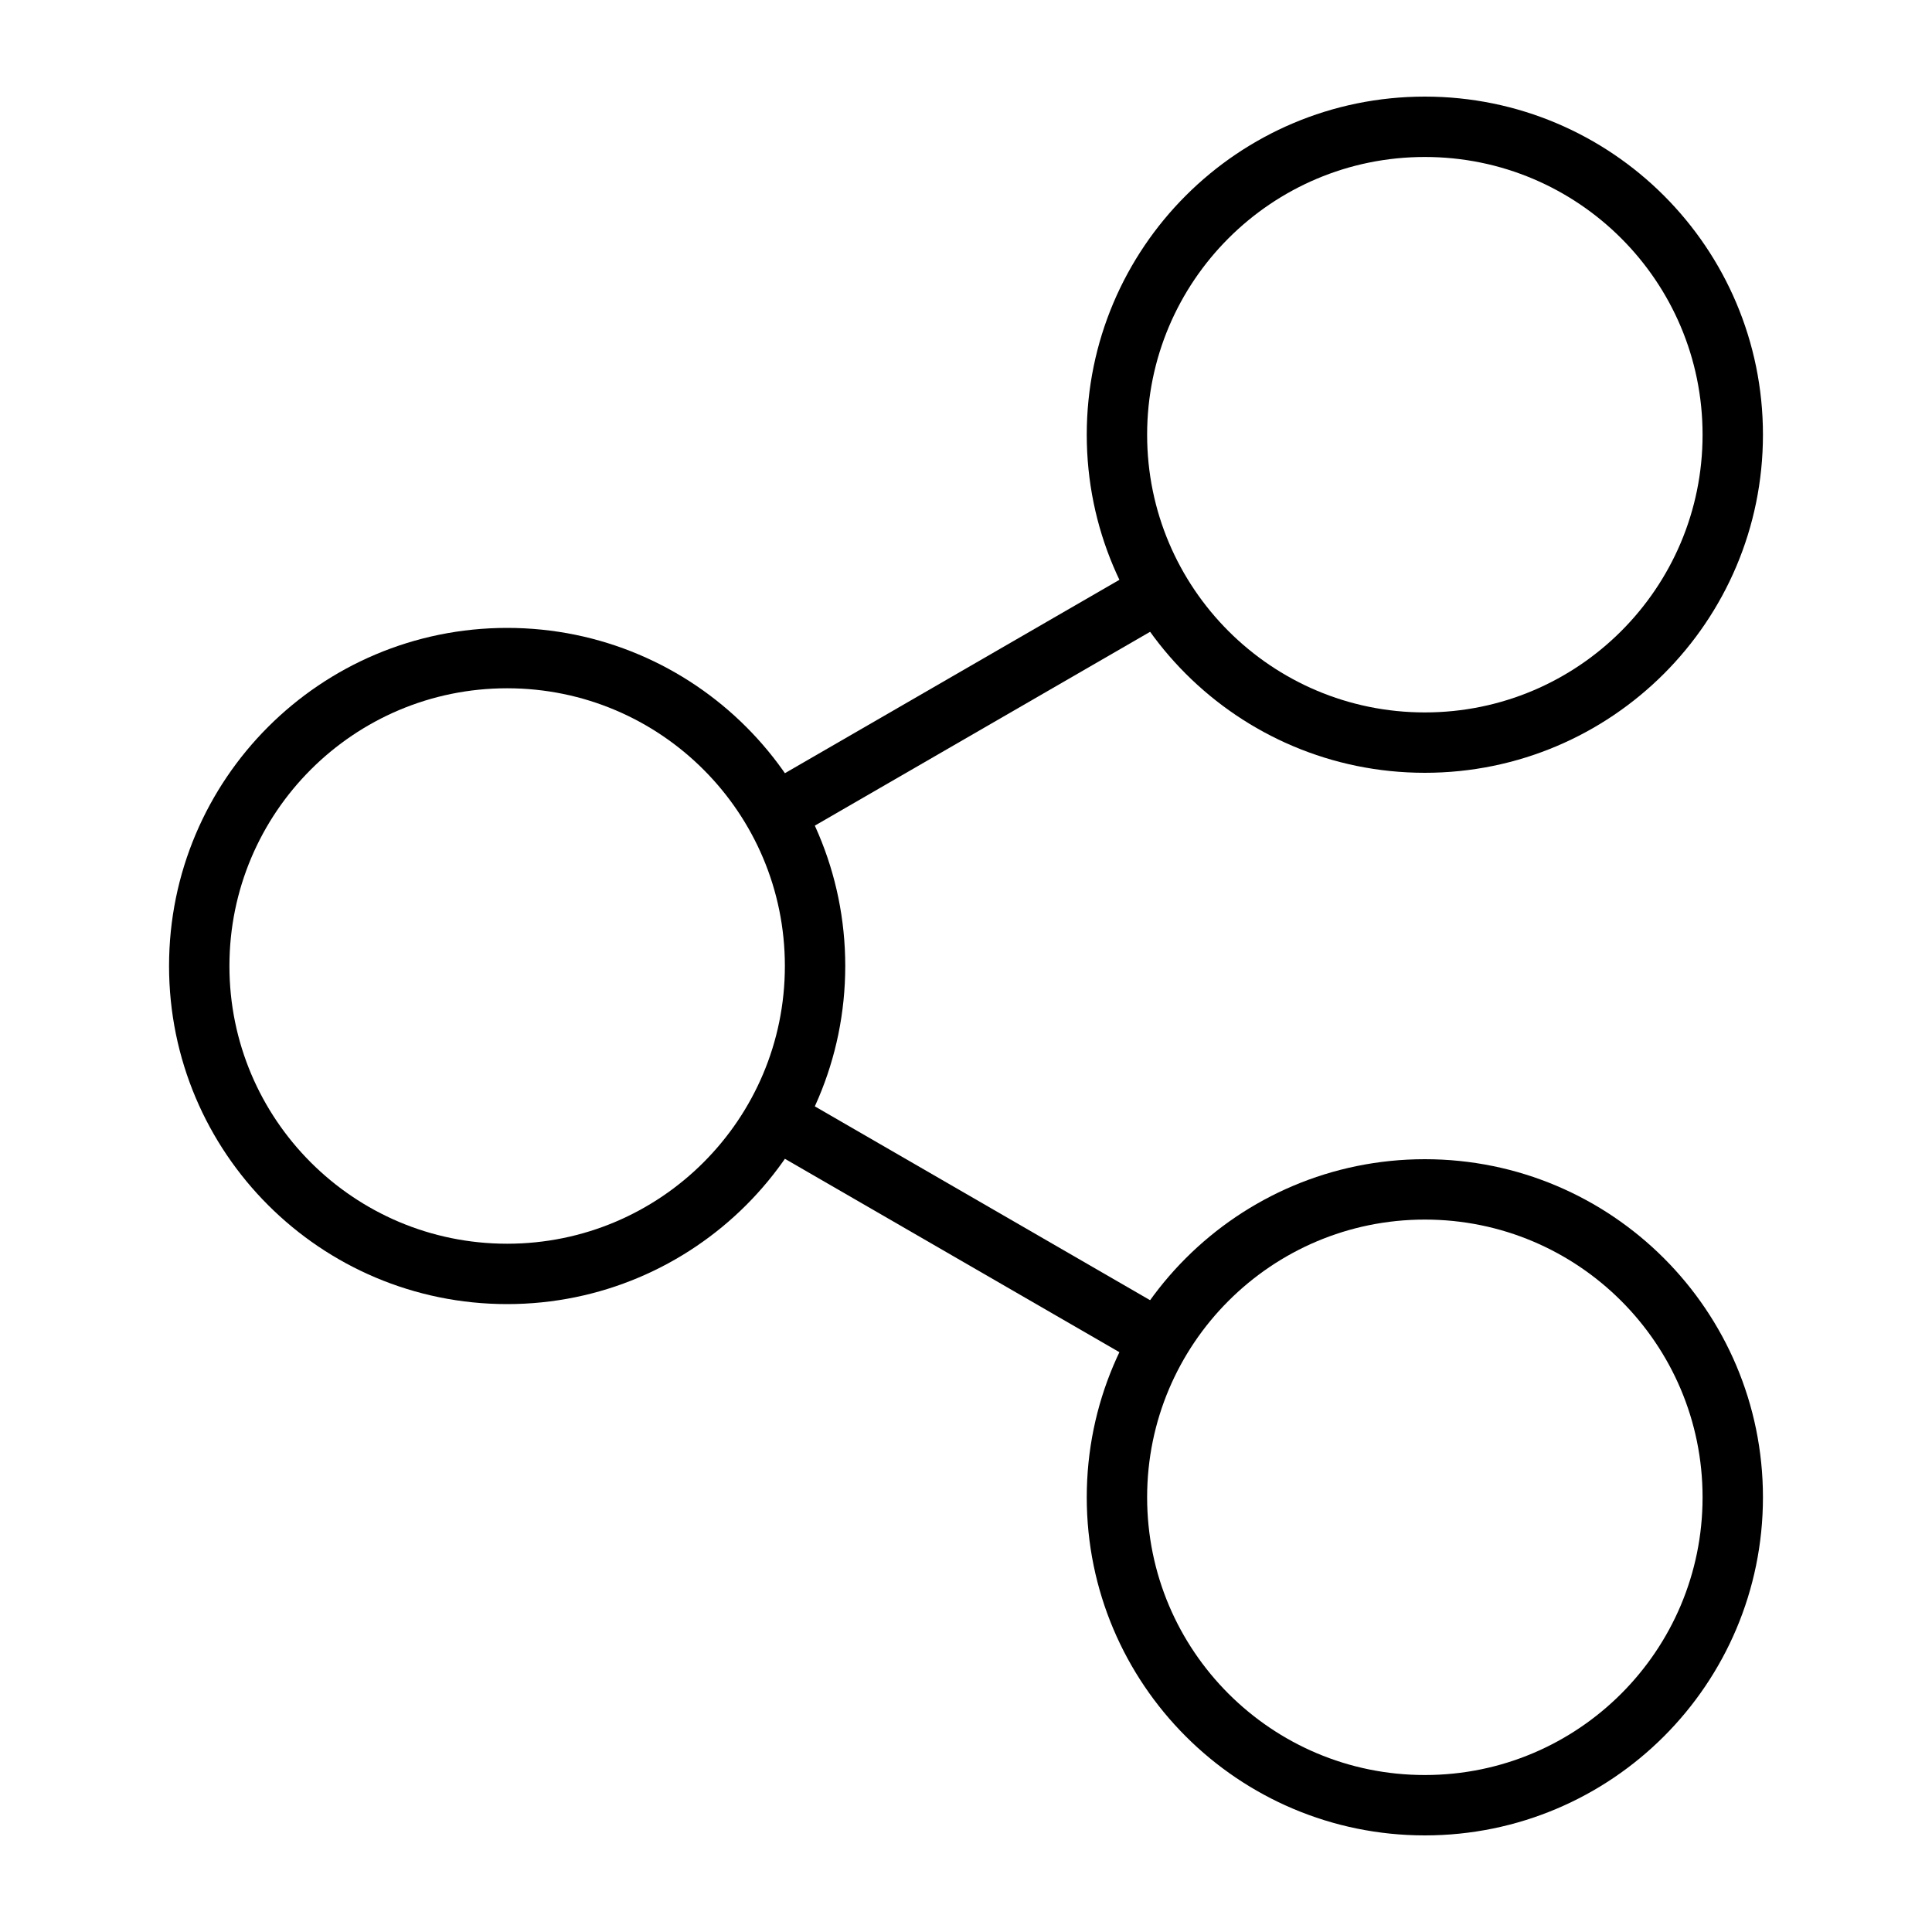
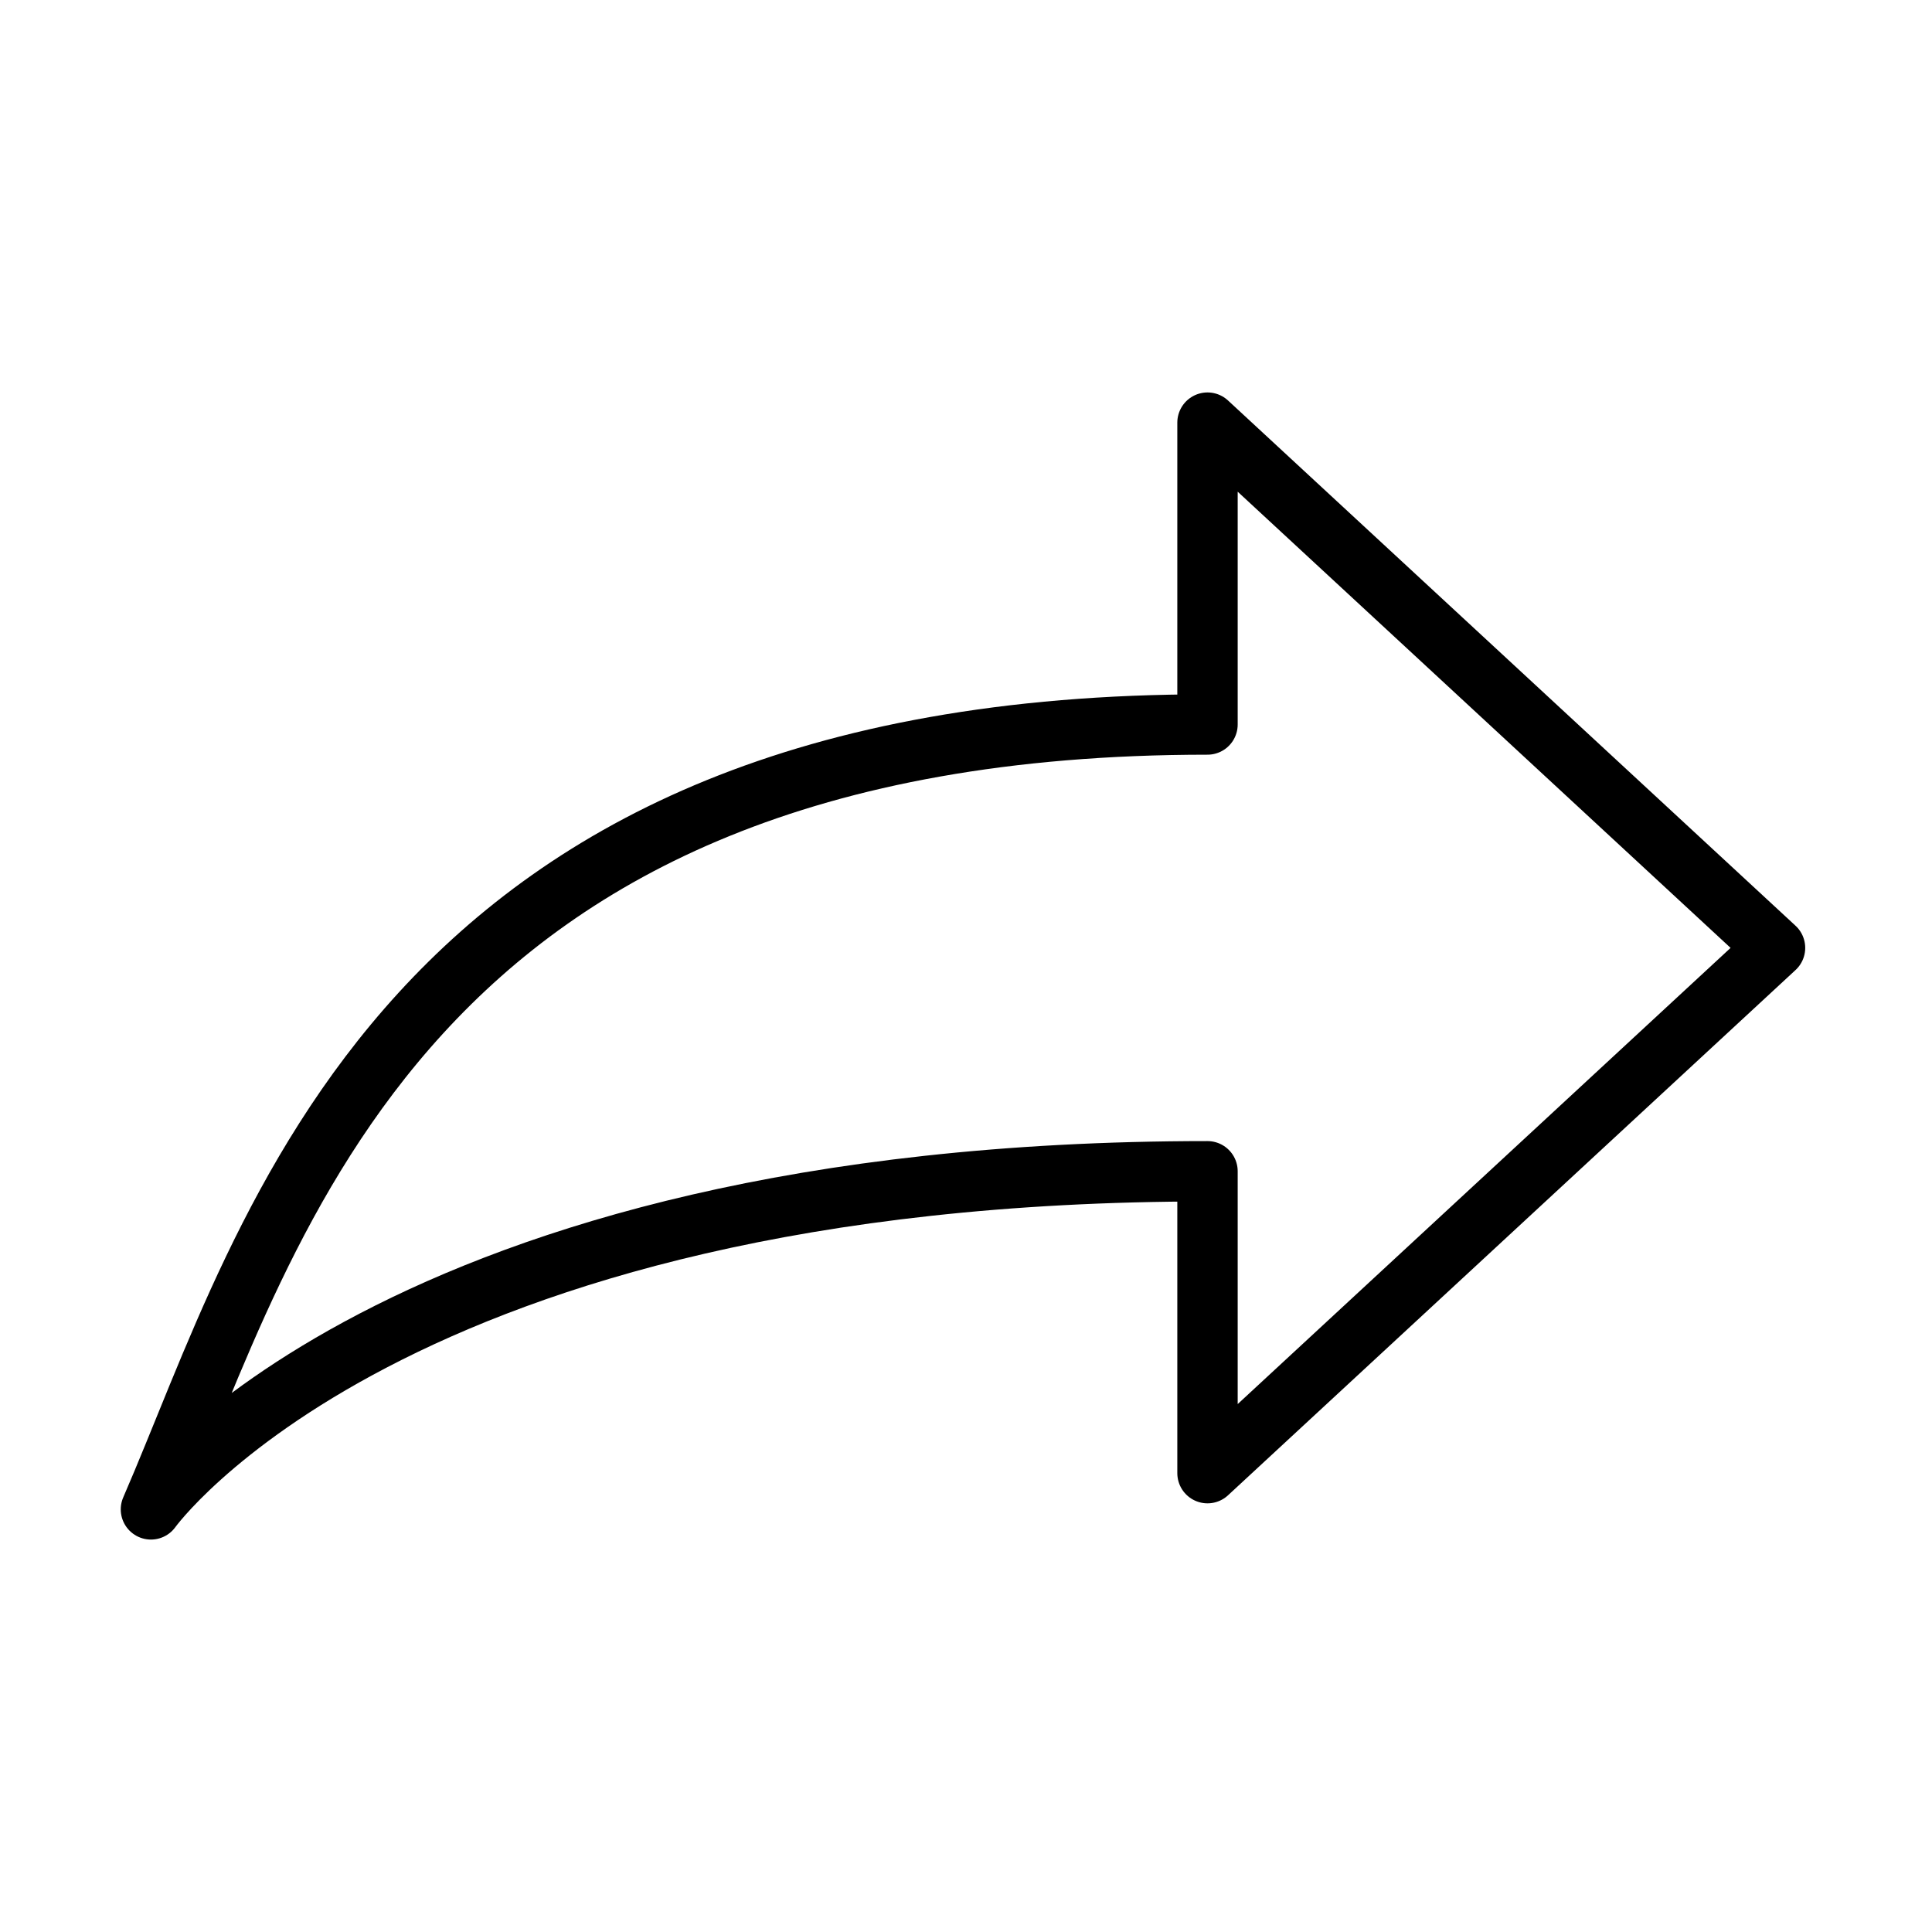
- <svg xmlns="http://www.w3.org/2000/svg" viewBox="0 0 32 32" fill="none" stroke="#000">
-   <circle cx="23.6" cy="7.2" r="5.1" />
-   <circle cx="23.6" cy="24.8" r="5.1" />
-   <circle cx="8.4" cy="16" r="5.1" />
-   <path d="M12.8 13.5l6.4-3.7M19.2 22.2l-6.4-3.7" />
+ <svg xmlns="http://www.w3.org/2000/svg" viewBox="0 0 32 32" fill="none" stroke="#000" stroke-linejoin="round">
+   <path class="st0" d="M2.5,25c0,0,4-5.6,17.5-5.6v5l9.4-8.7L20,7v5C6.6,12,4.5,20.4,2.5,25z" />
</svg>
